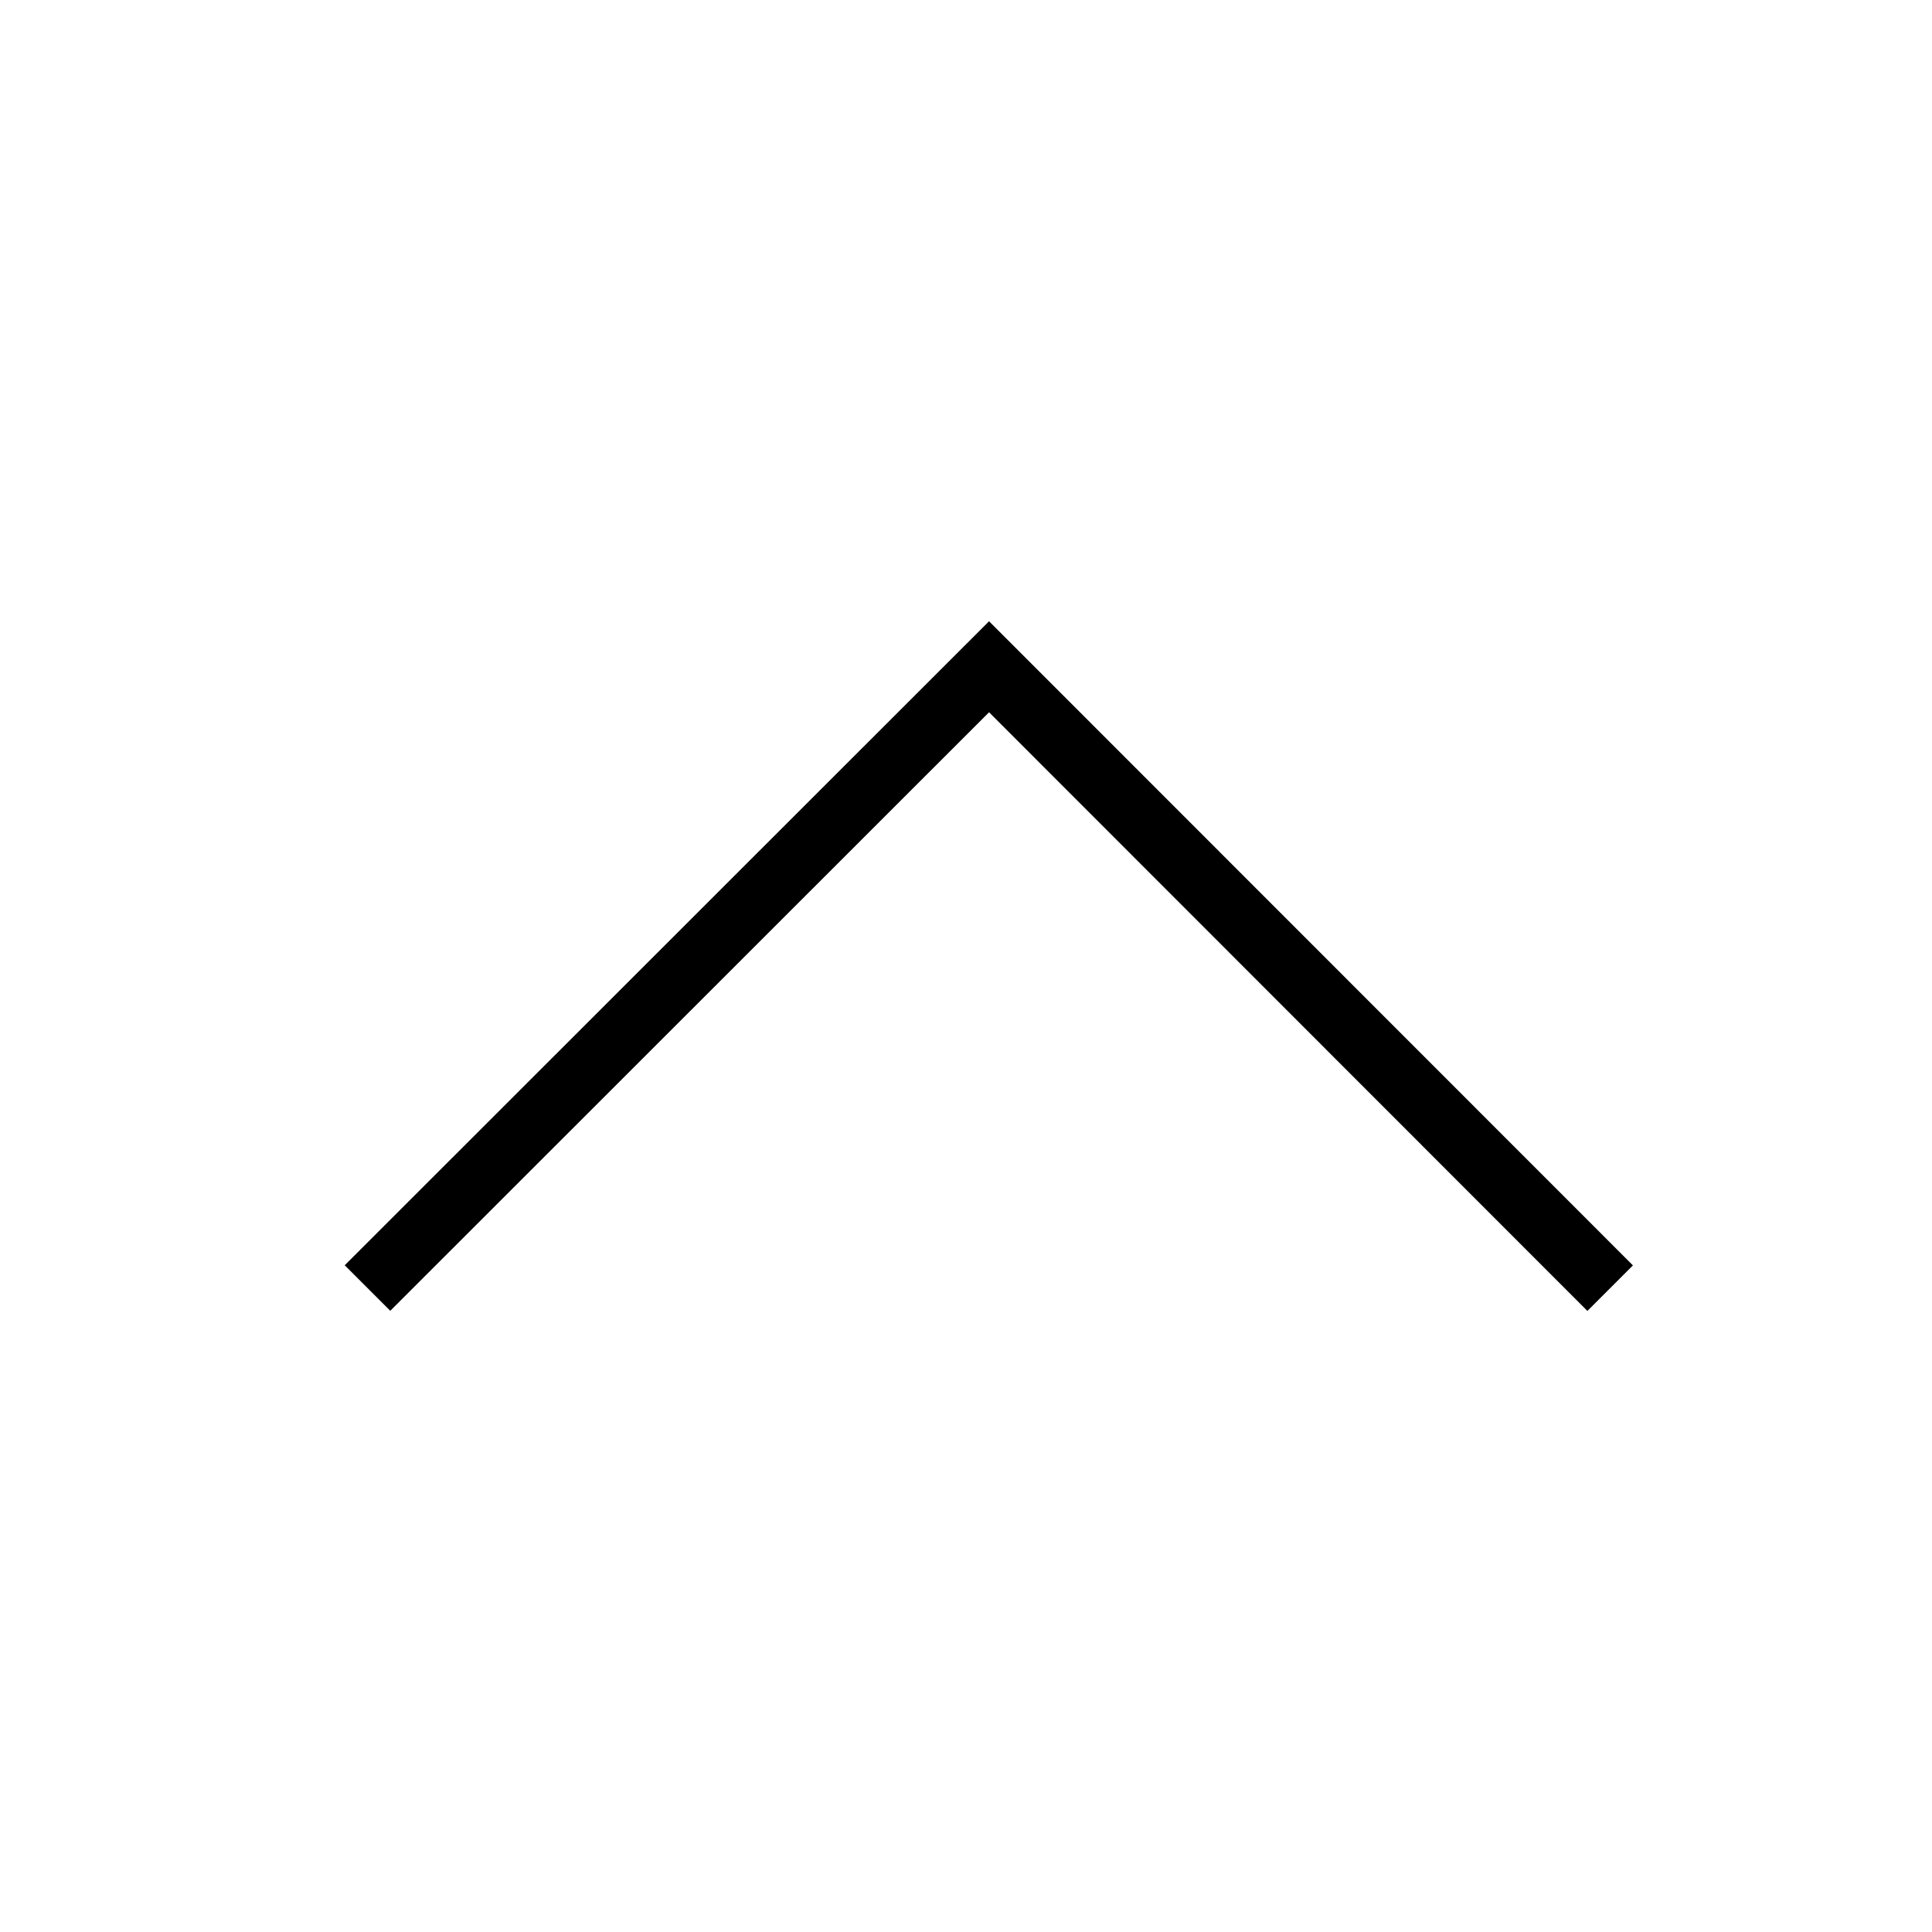
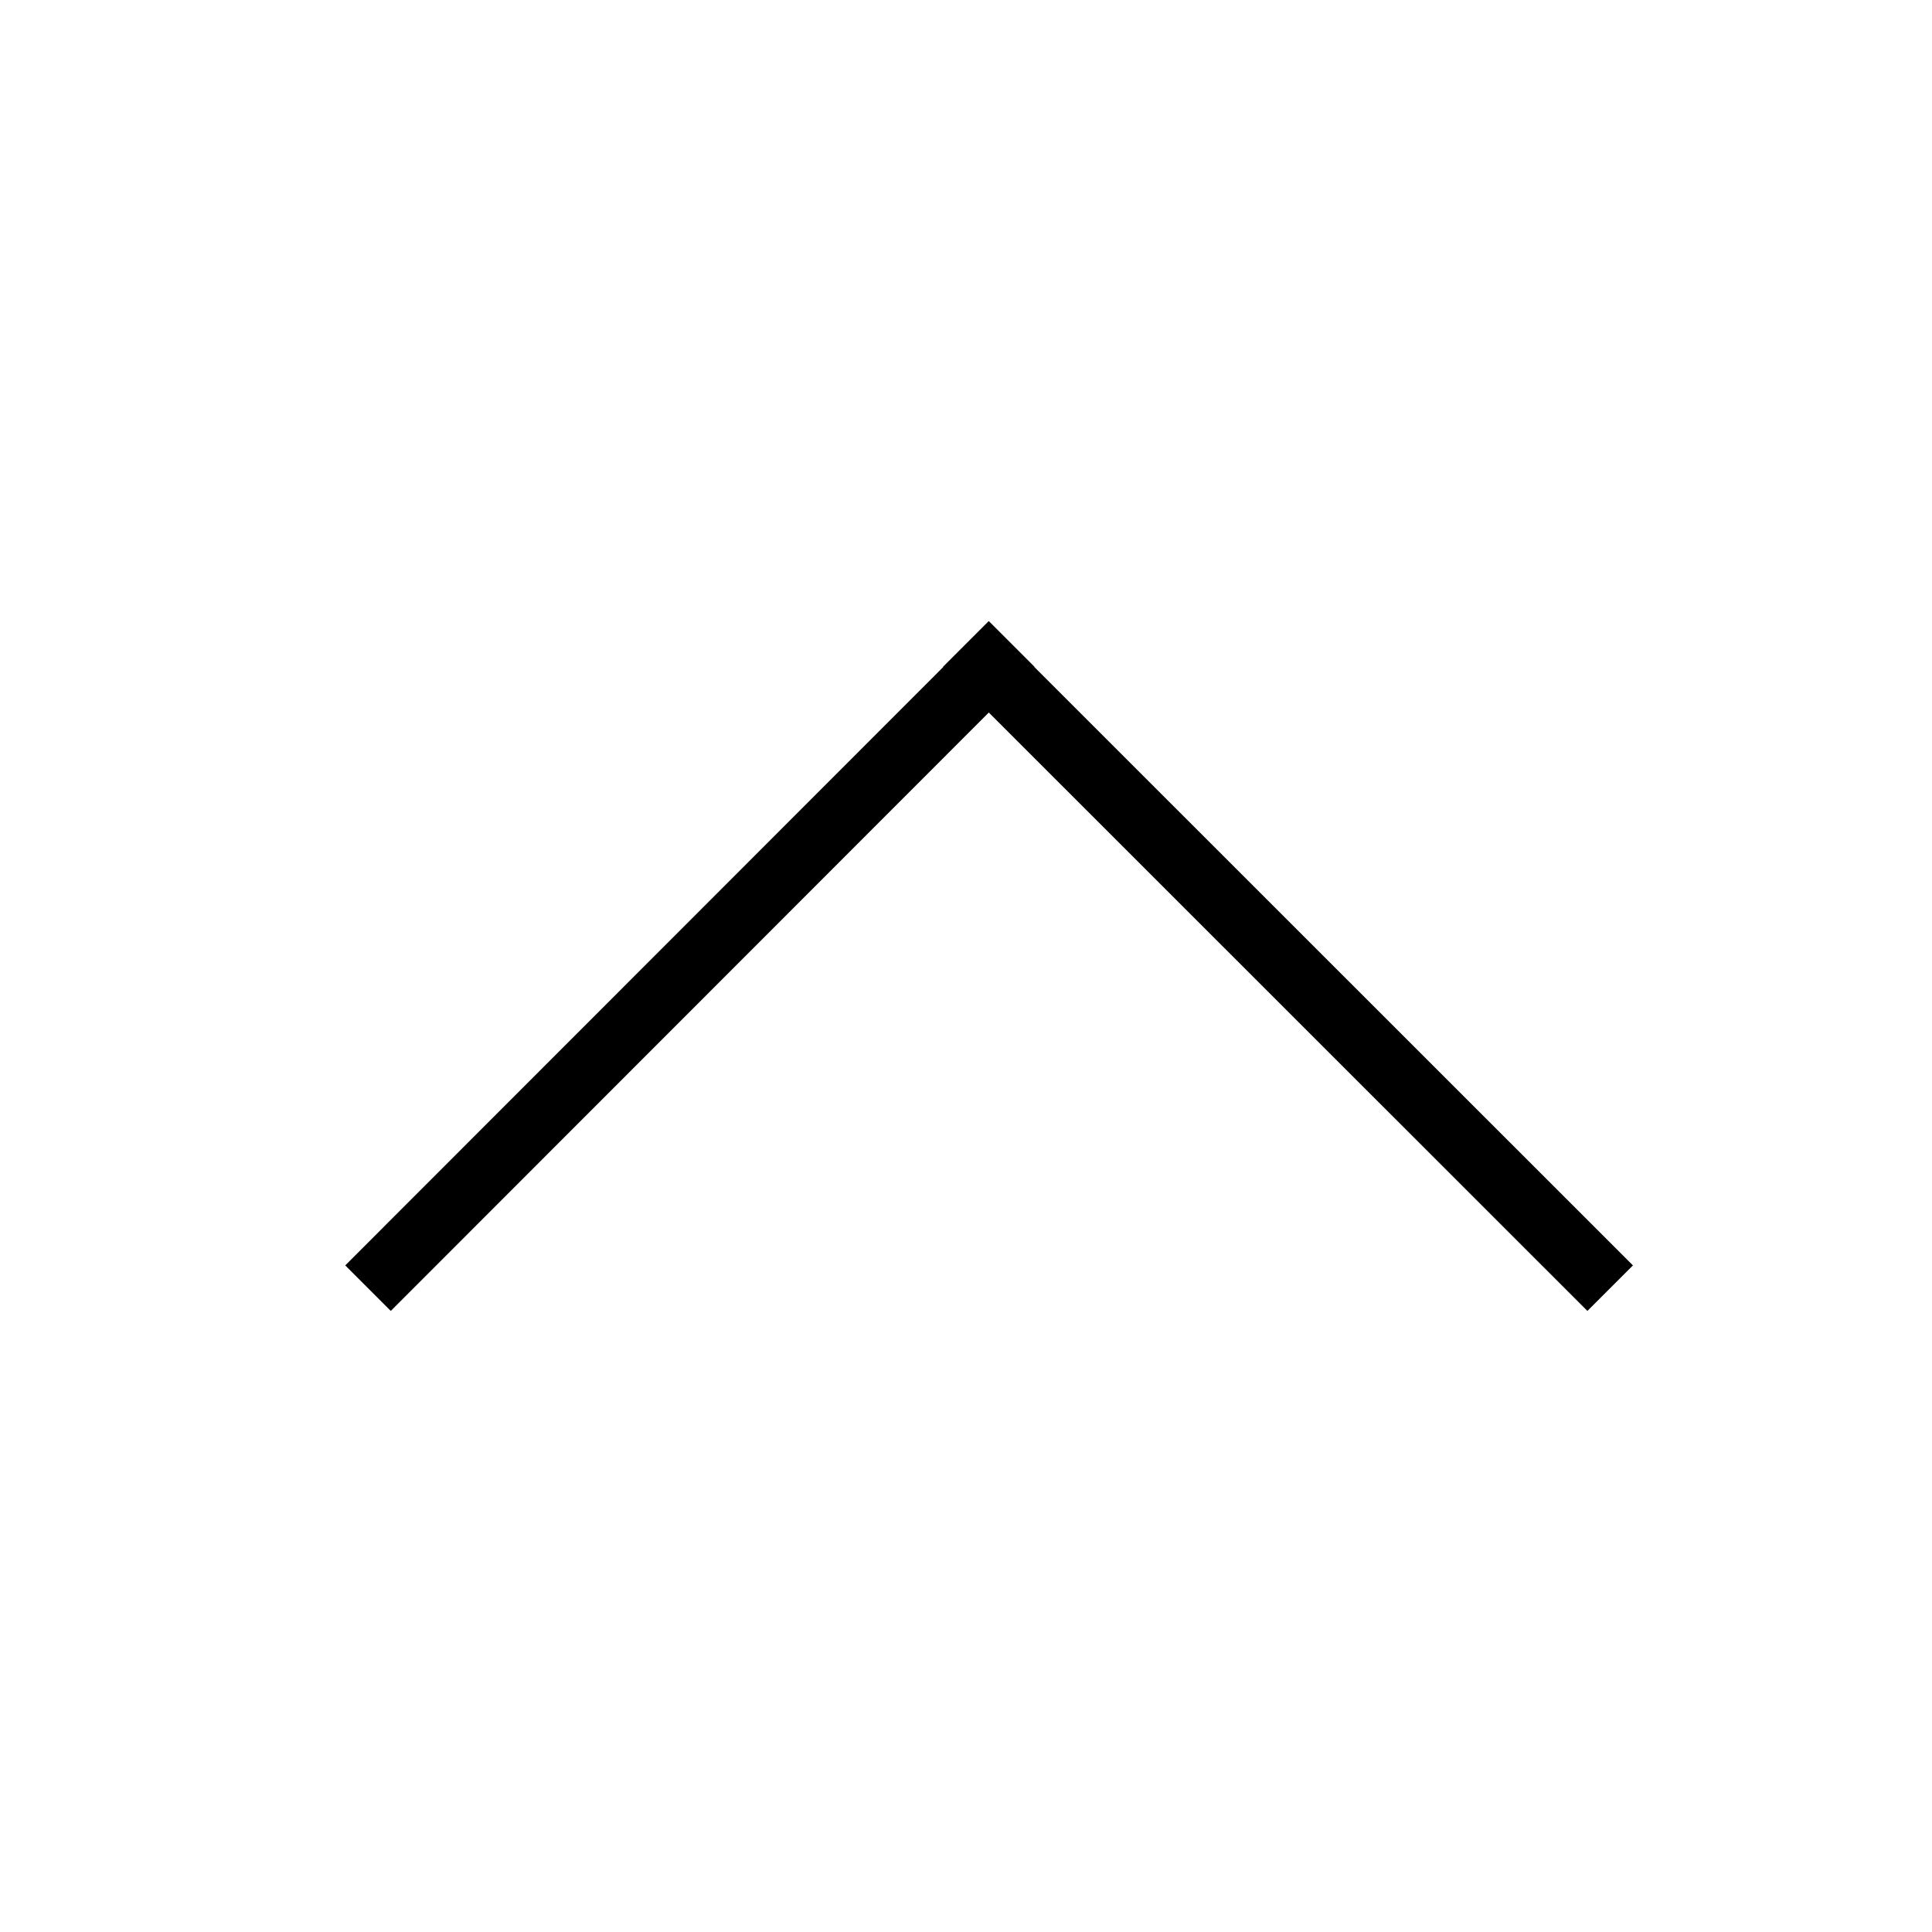
<svg xmlns="http://www.w3.org/2000/svg" width="30" height="30" viewBox="0 0 30 30">
-   <path fill-rule="evenodd" d="M20.003,5 L20.71,5.707 L11.414,14.998 L20.708,24.296 L20.001,25.003 L10.003,15 L10,14.999 L20.003,5 Z" transform="rotate(90 15.355 15.001)" />
+   <path fill-rule="evenodd" d="M15.351,9.646 L15.354,9.65 L15.357,9.647 L16.064,10.354 L16.061,10.357 L25.356,19.649 L24.649,20.356 L15.354,11.064 L6.068,20.356 L5.361,19.649 L14.647,10.357 L14.644,10.353 L15.351,9.646 Z" />
</svg>
